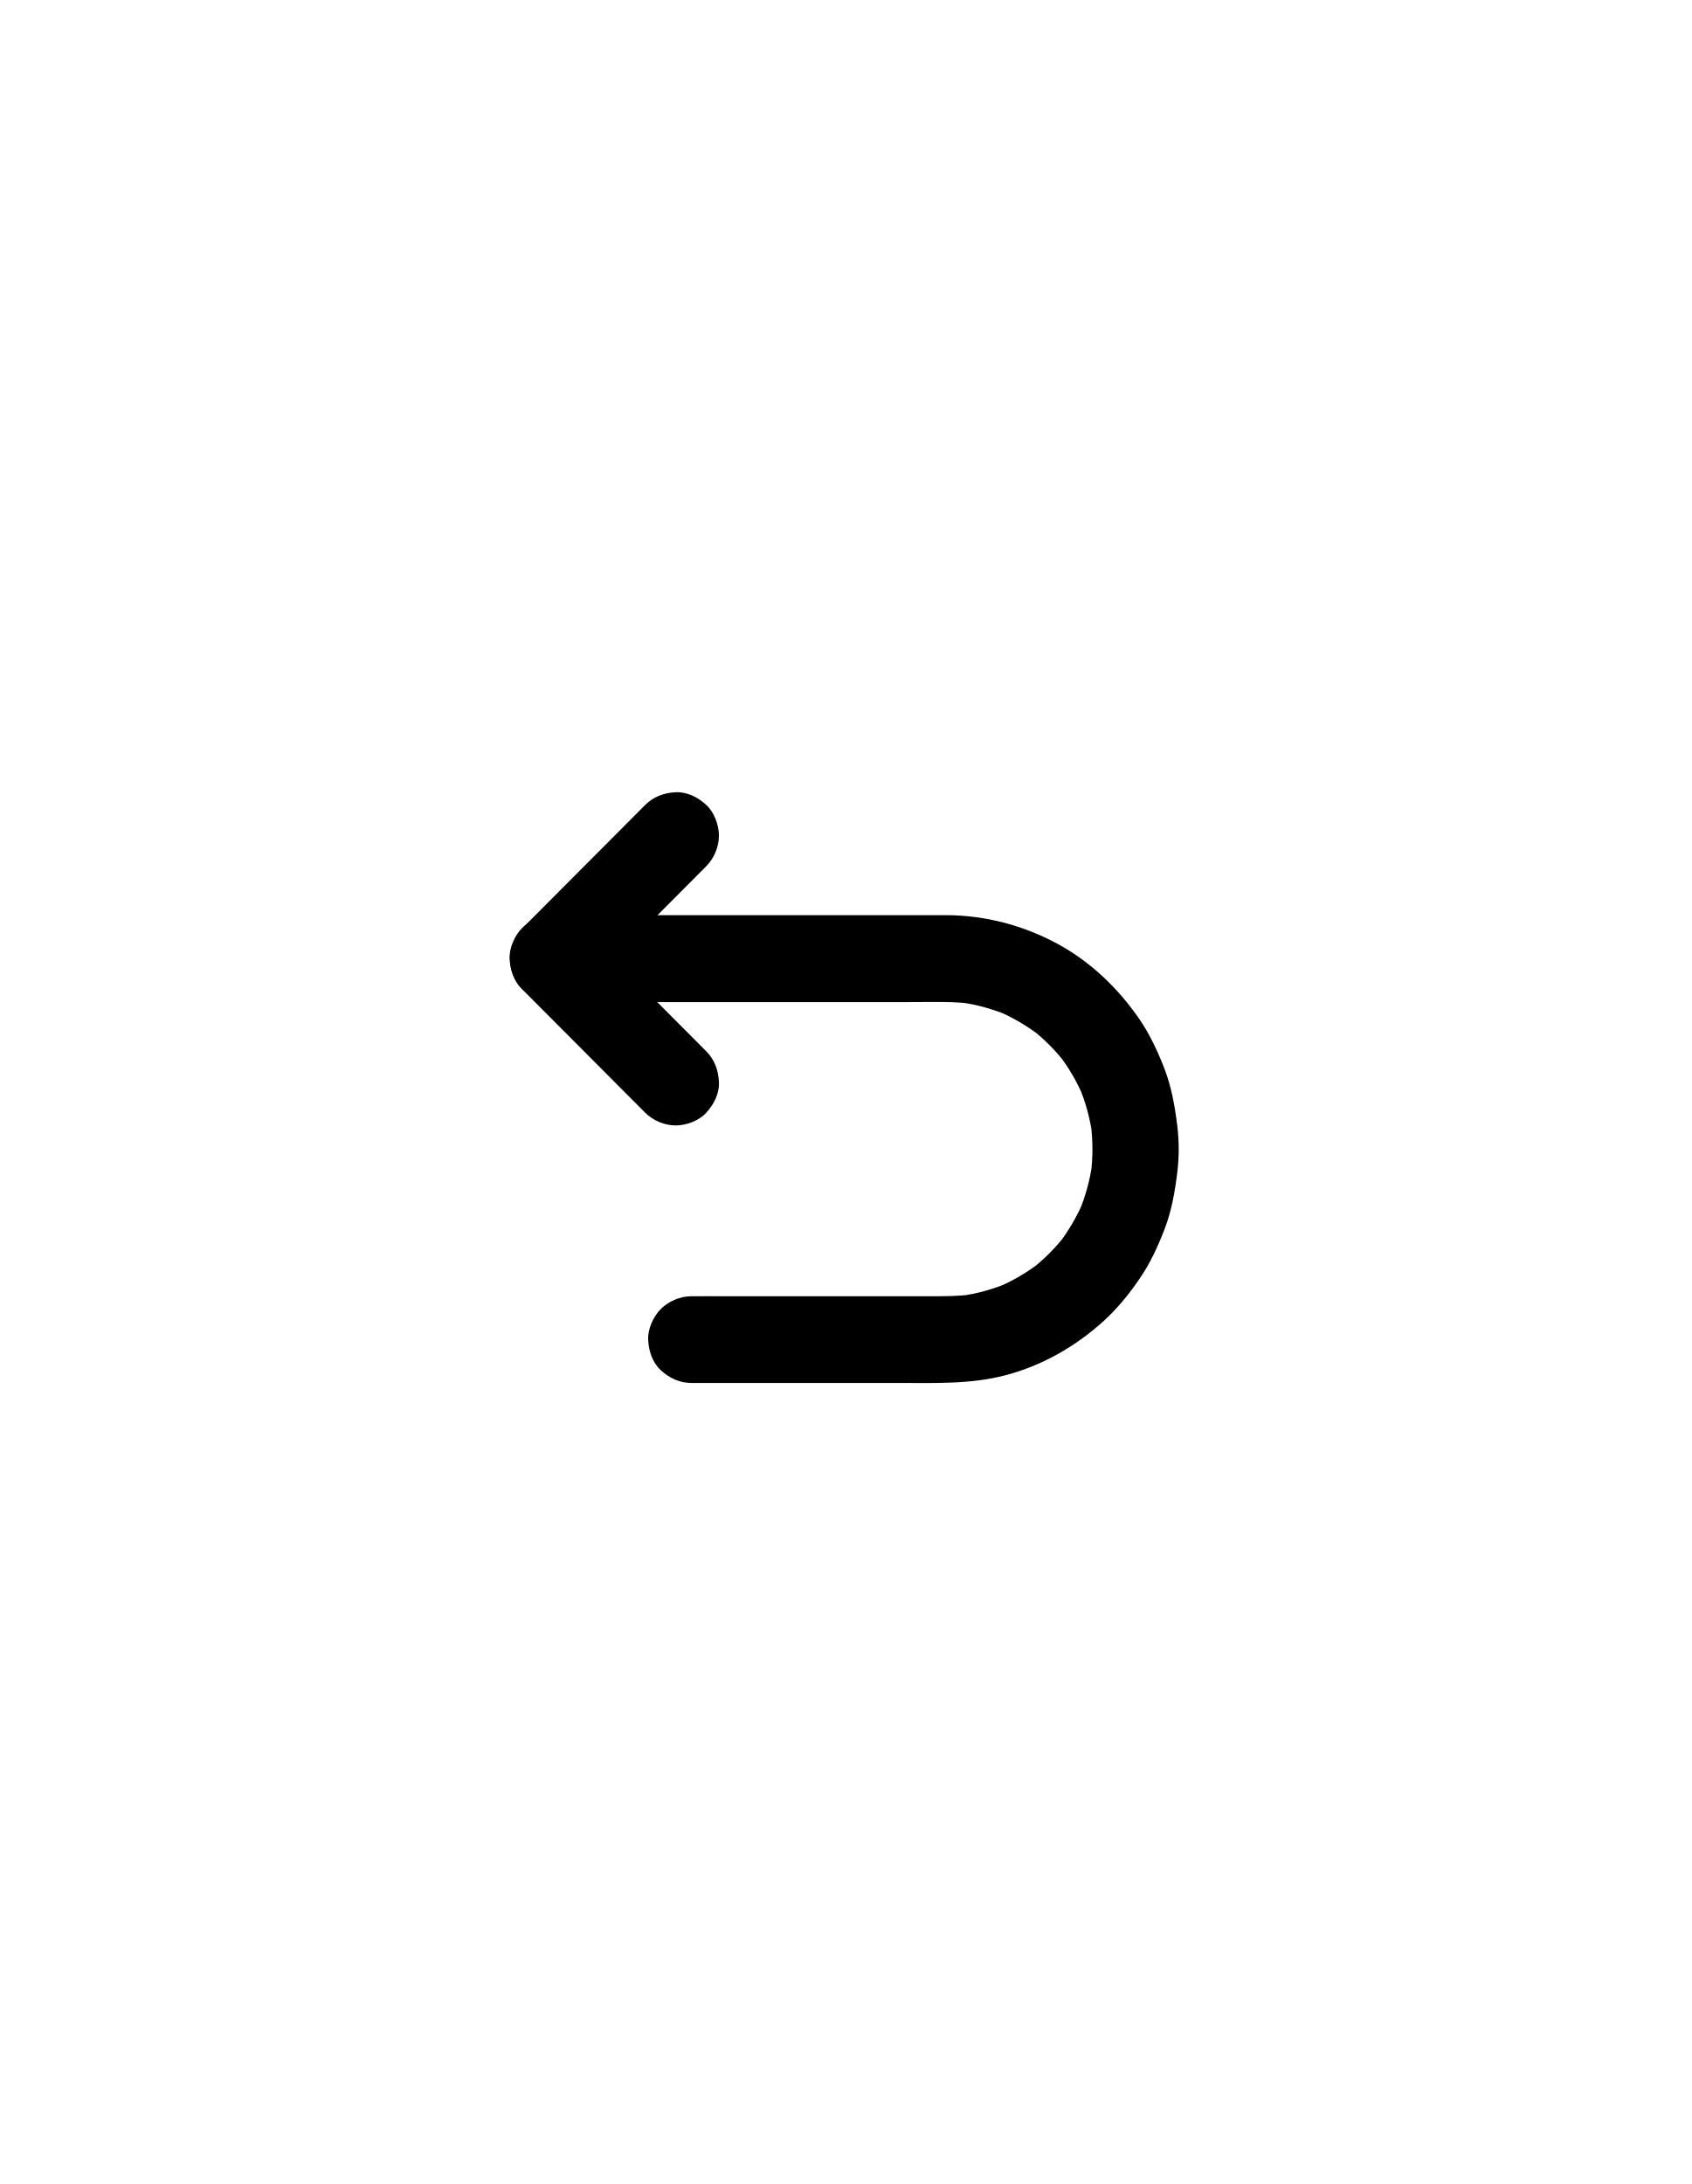
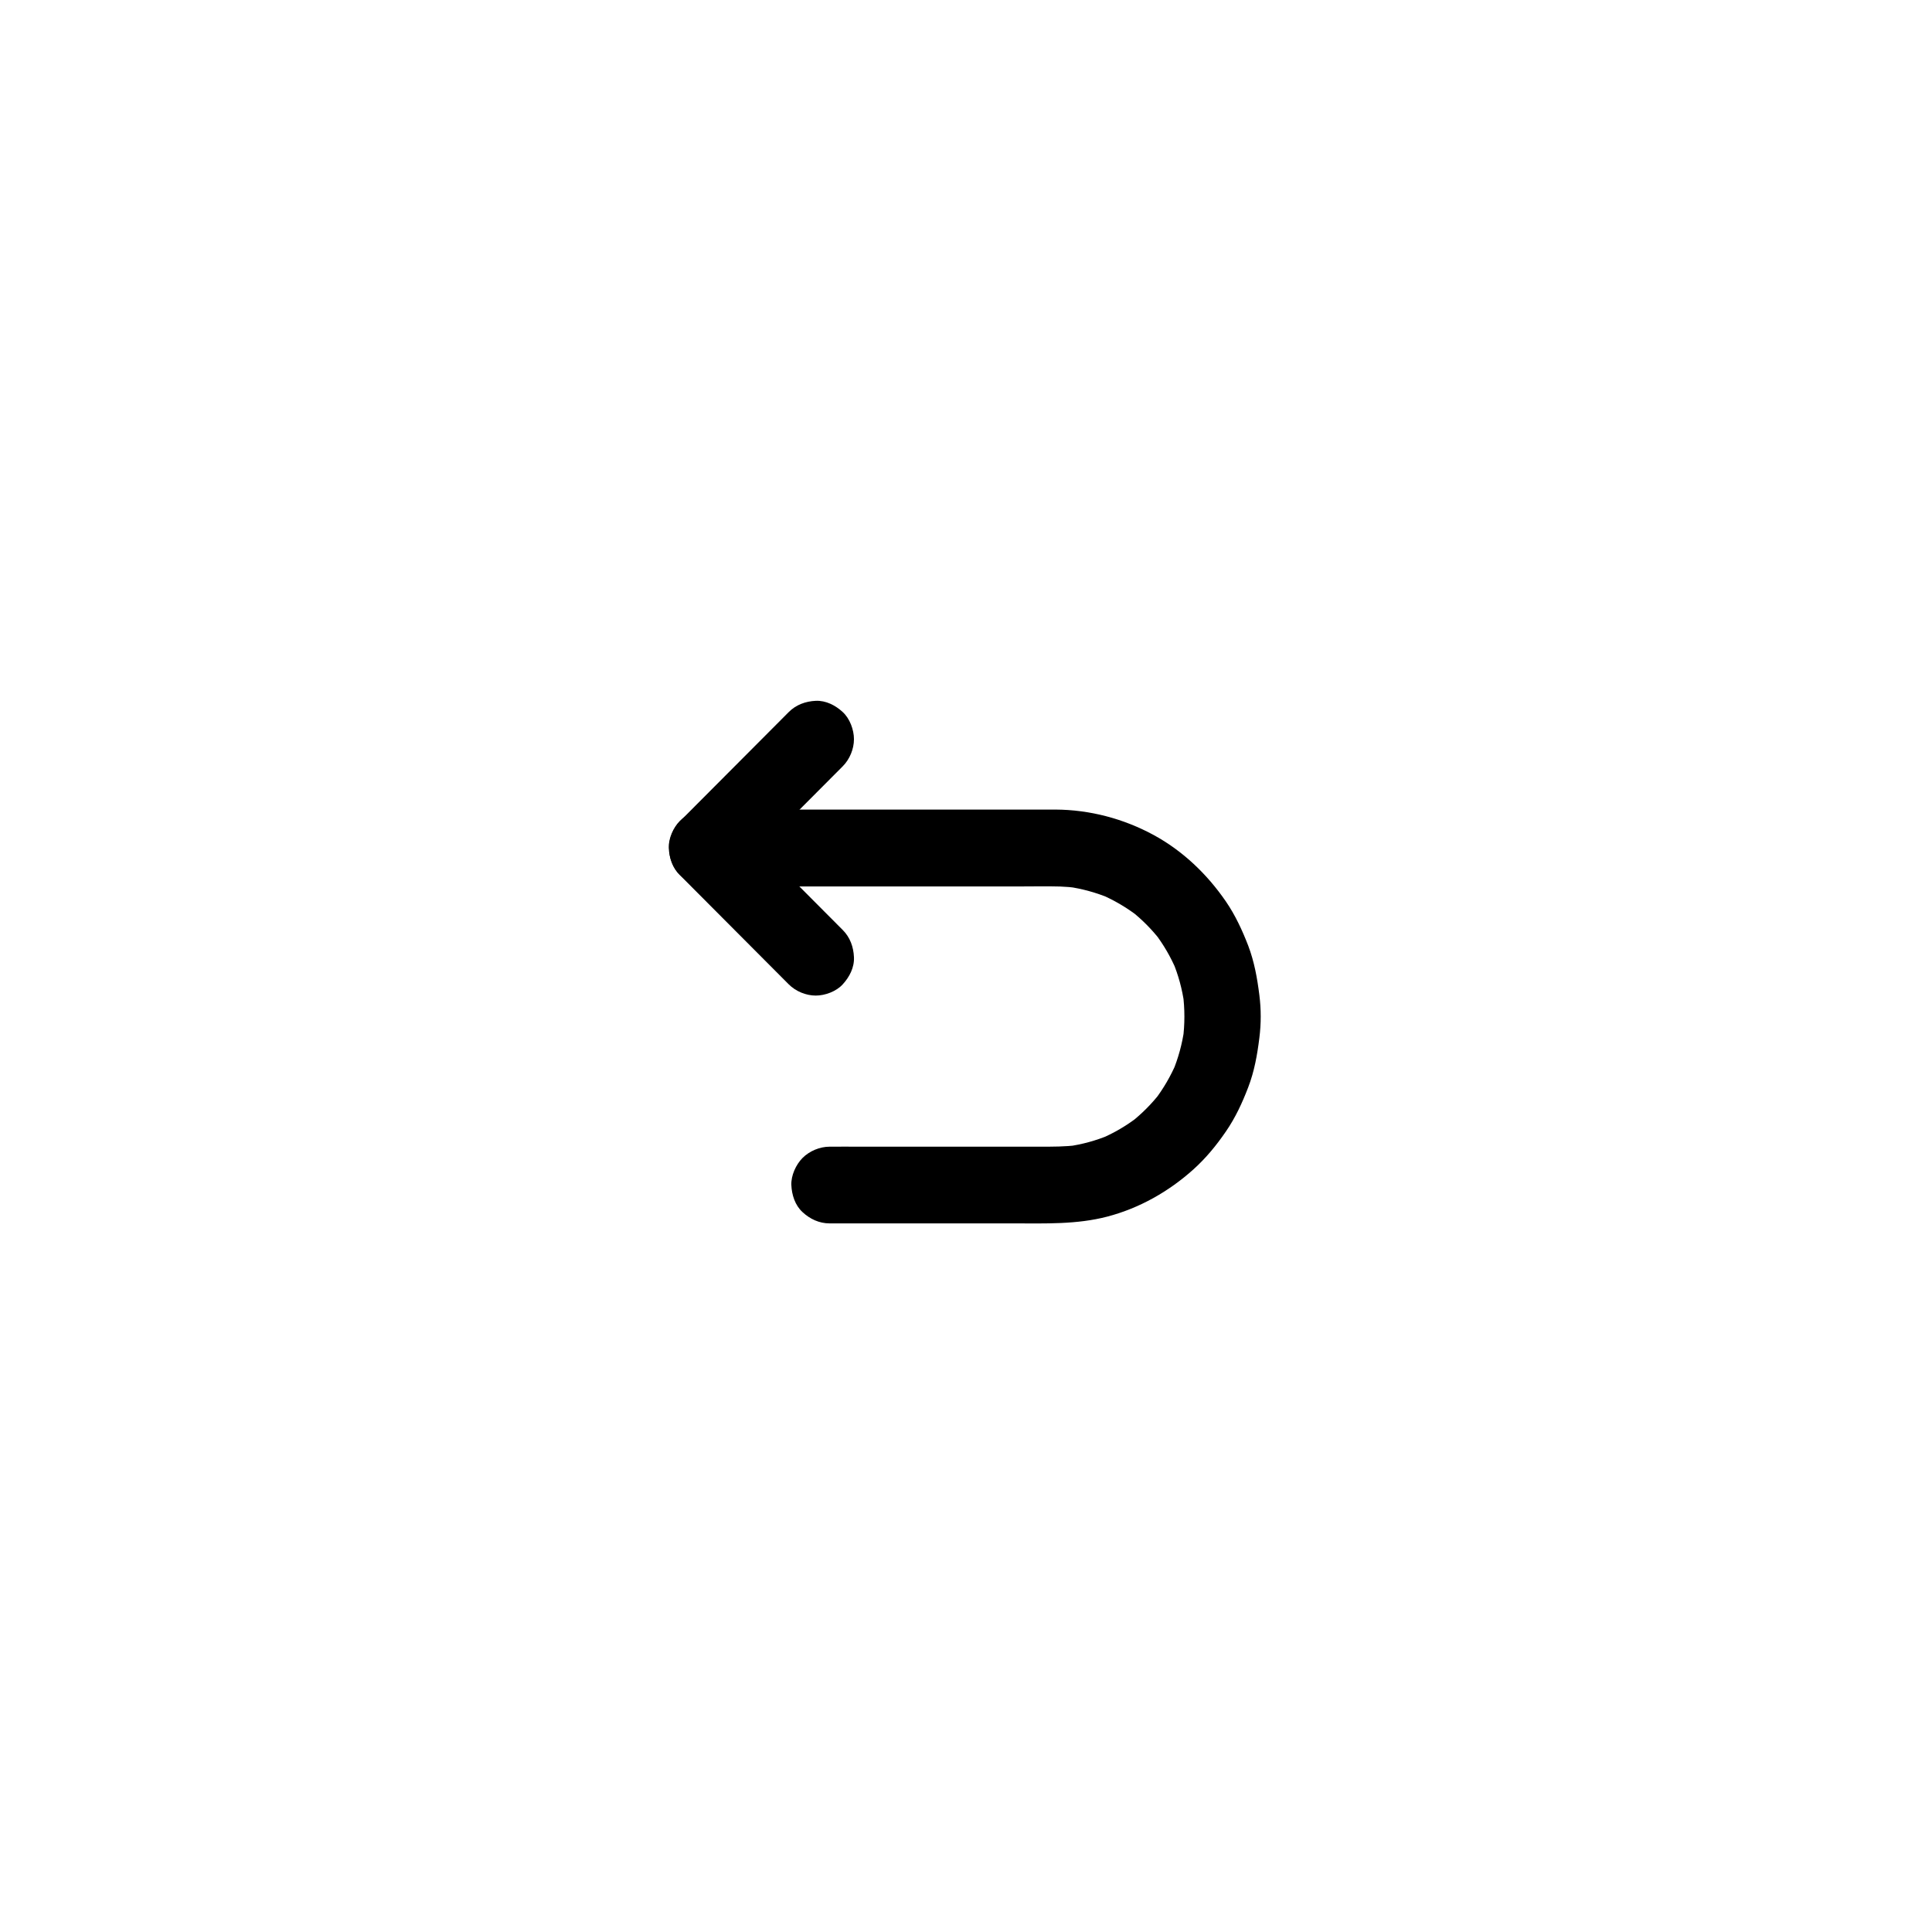
- <svg xmlns="http://www.w3.org/2000/svg" width="230" zoomAndPan="magnify" viewBox="0 0 172.5 222.75" height="297" preserveAspectRatio="xMidYMid meet" version="1.0">
+ <svg xmlns="http://www.w3.org/2000/svg" width="200" zoomAndPan="magnify" viewBox="0 0 172.5 222.75" height="200" preserveAspectRatio="xMidYMid meet" version="1.0">
  <defs>
    <clipPath id="20c3a441dc">
      <path d="M 0.602 13 L 69.281 13 L 69.281 61.207 L 0.602 61.207 Z M 0.602 13 " clip-rule="nonzero" />
    </clipPath>
    <clipPath id="71dee04ce3">
      <path d="M 1 0.738 L 23 0.738 L 23 35 L 1 35 Z M 1 0.738 " clip-rule="nonzero" />
    </clipPath>
    <clipPath id="f403af77bc">
      <rect x="0" width="71" y="0" height="62" />
    </clipPath>
  </defs>
  <g transform="matrix(1, 0, 0, 1, 51, 80)">
    <g clip-path="url(#f403af77bc)">
      <g clip-path="url(#20c3a441dc)">
        <path fill="#000000" d="M 5.402 22.203 C 6.812 22.203 8.219 22.203 9.629 22.203 C 12.977 22.203 16.324 22.203 19.684 22.203 C 23.664 22.203 27.645 22.203 31.625 22.203 C 34.93 22.203 38.227 22.203 41.531 22.203 C 43.055 22.203 44.582 22.168 46.102 22.211 C 46.785 22.234 47.461 22.293 48.137 22.383 C 47.746 22.332 47.355 22.277 46.961 22.227 C 48.637 22.461 50.266 22.914 51.824 23.562 C 51.469 23.414 51.117 23.266 50.773 23.117 C 52.324 23.781 53.777 24.637 55.105 25.66 C 54.812 25.434 54.512 25.195 54.219 24.969 C 55.512 25.977 56.672 27.145 57.676 28.441 C 57.449 28.145 57.215 27.844 56.988 27.547 C 58.016 28.883 58.867 30.348 59.52 31.898 C 59.375 31.543 59.227 31.188 59.078 30.844 C 59.734 32.406 60.18 34.043 60.41 35.723 C 60.359 35.332 60.305 34.941 60.254 34.543 C 60.488 36.312 60.488 38.094 60.254 39.863 C 60.305 39.473 60.359 39.082 60.41 38.684 C 60.176 40.363 59.727 42 59.078 43.562 C 59.227 43.211 59.375 42.855 59.52 42.508 C 58.859 44.066 58.008 45.523 56.988 46.859 C 57.215 46.562 57.449 46.262 57.676 45.965 C 56.672 47.262 55.512 48.426 54.219 49.438 C 54.512 49.207 54.812 48.973 55.105 48.746 C 53.777 49.777 52.316 50.633 50.773 51.289 C 51.125 51.141 51.477 50.992 51.824 50.844 C 50.266 51.5 48.637 51.949 46.961 52.18 C 47.352 52.129 47.738 52.074 48.137 52.023 C 46.688 52.215 45.25 52.207 43.797 52.207 C 41.789 52.207 39.793 52.207 37.789 52.207 C 35.188 52.207 32.586 52.207 29.988 52.207 C 27.66 52.207 25.332 52.207 23.004 52.207 C 21.855 52.207 20.711 52.195 19.57 52.207 C 19.559 52.207 19.543 52.207 19.52 52.207 C 18.391 52.207 17.207 52.703 16.406 53.504 C 15.641 54.273 15.07 55.531 15.113 56.629 C 15.164 57.773 15.539 58.961 16.406 59.754 C 17.266 60.551 18.332 61.051 19.52 61.051 C 22.145 61.051 24.766 61.051 27.379 61.051 C 31.844 61.051 36.316 61.051 40.785 61.051 C 44.406 61.051 48.012 61.191 51.551 60.266 C 55.254 59.293 58.633 57.375 61.473 54.824 C 62.898 53.543 64.133 52.039 65.211 50.461 C 66.301 48.883 67.102 47.152 67.785 45.367 C 68.496 43.52 68.832 41.617 69.074 39.656 C 69.281 38.027 69.281 36.371 69.074 34.734 C 68.828 32.773 68.488 30.871 67.785 29.023 C 67.094 27.238 66.293 25.508 65.211 23.93 C 63.047 20.781 60.238 18.094 56.875 16.266 C 53.41 14.387 49.516 13.359 45.574 13.34 C 43.676 13.332 41.789 13.34 39.895 13.34 C 35.672 13.34 31.449 13.34 27.227 13.34 C 22.715 13.34 18.207 13.34 13.695 13.34 C 11.051 13.34 8.414 13.34 5.77 13.34 C 5.645 13.34 5.516 13.34 5.391 13.34 C 4.258 13.34 3.074 13.832 2.273 14.637 C 1.512 15.402 0.938 16.664 0.98 17.762 C 1.035 18.902 1.41 20.09 2.273 20.887 C 3.148 21.703 4.207 22.203 5.402 22.203 Z M 5.402 22.203 " fill-opacity="1" fill-rule="nonzero" />
      </g>
      <g clip-path="url(#71dee04ce3)">
        <path fill="#000000" d="M 21.039 27.223 C 19.637 25.816 18.227 24.402 16.824 22.992 C 14.57 20.73 12.324 18.477 10.066 16.215 C 9.555 15.695 9.039 15.18 8.52 14.656 C 8.52 16.742 8.52 18.828 8.52 20.914 C 9.922 19.508 11.332 18.094 12.734 16.684 C 14.988 14.422 17.238 12.168 19.492 9.902 C 20.004 9.387 20.52 8.871 21.039 8.348 C 21.84 7.547 22.332 6.359 22.332 5.223 C 22.332 4.141 21.855 2.844 21.039 2.098 C 20.203 1.324 19.102 0.75 17.926 0.801 C 16.758 0.855 15.656 1.25 14.812 2.098 C 13.41 3.508 12 4.922 10.598 6.328 C 8.344 8.594 6.094 10.848 3.84 13.109 C 3.324 13.625 2.812 14.141 2.289 14.664 C 0.609 16.352 0.602 19.227 2.289 20.922 C 3.691 22.332 5.102 23.746 6.504 25.152 C 8.762 27.414 11.008 29.672 13.262 31.934 C 13.777 32.449 14.293 32.965 14.812 33.488 C 15.613 34.293 16.797 34.785 17.926 34.785 C 19.008 34.785 20.301 34.305 21.039 33.488 C 21.812 32.648 22.387 31.543 22.332 30.363 C 22.281 29.176 21.887 28.07 21.039 27.223 Z M 21.039 27.223 " fill-opacity="1" fill-rule="nonzero" />
      </g>
    </g>
  </g>
</svg>
